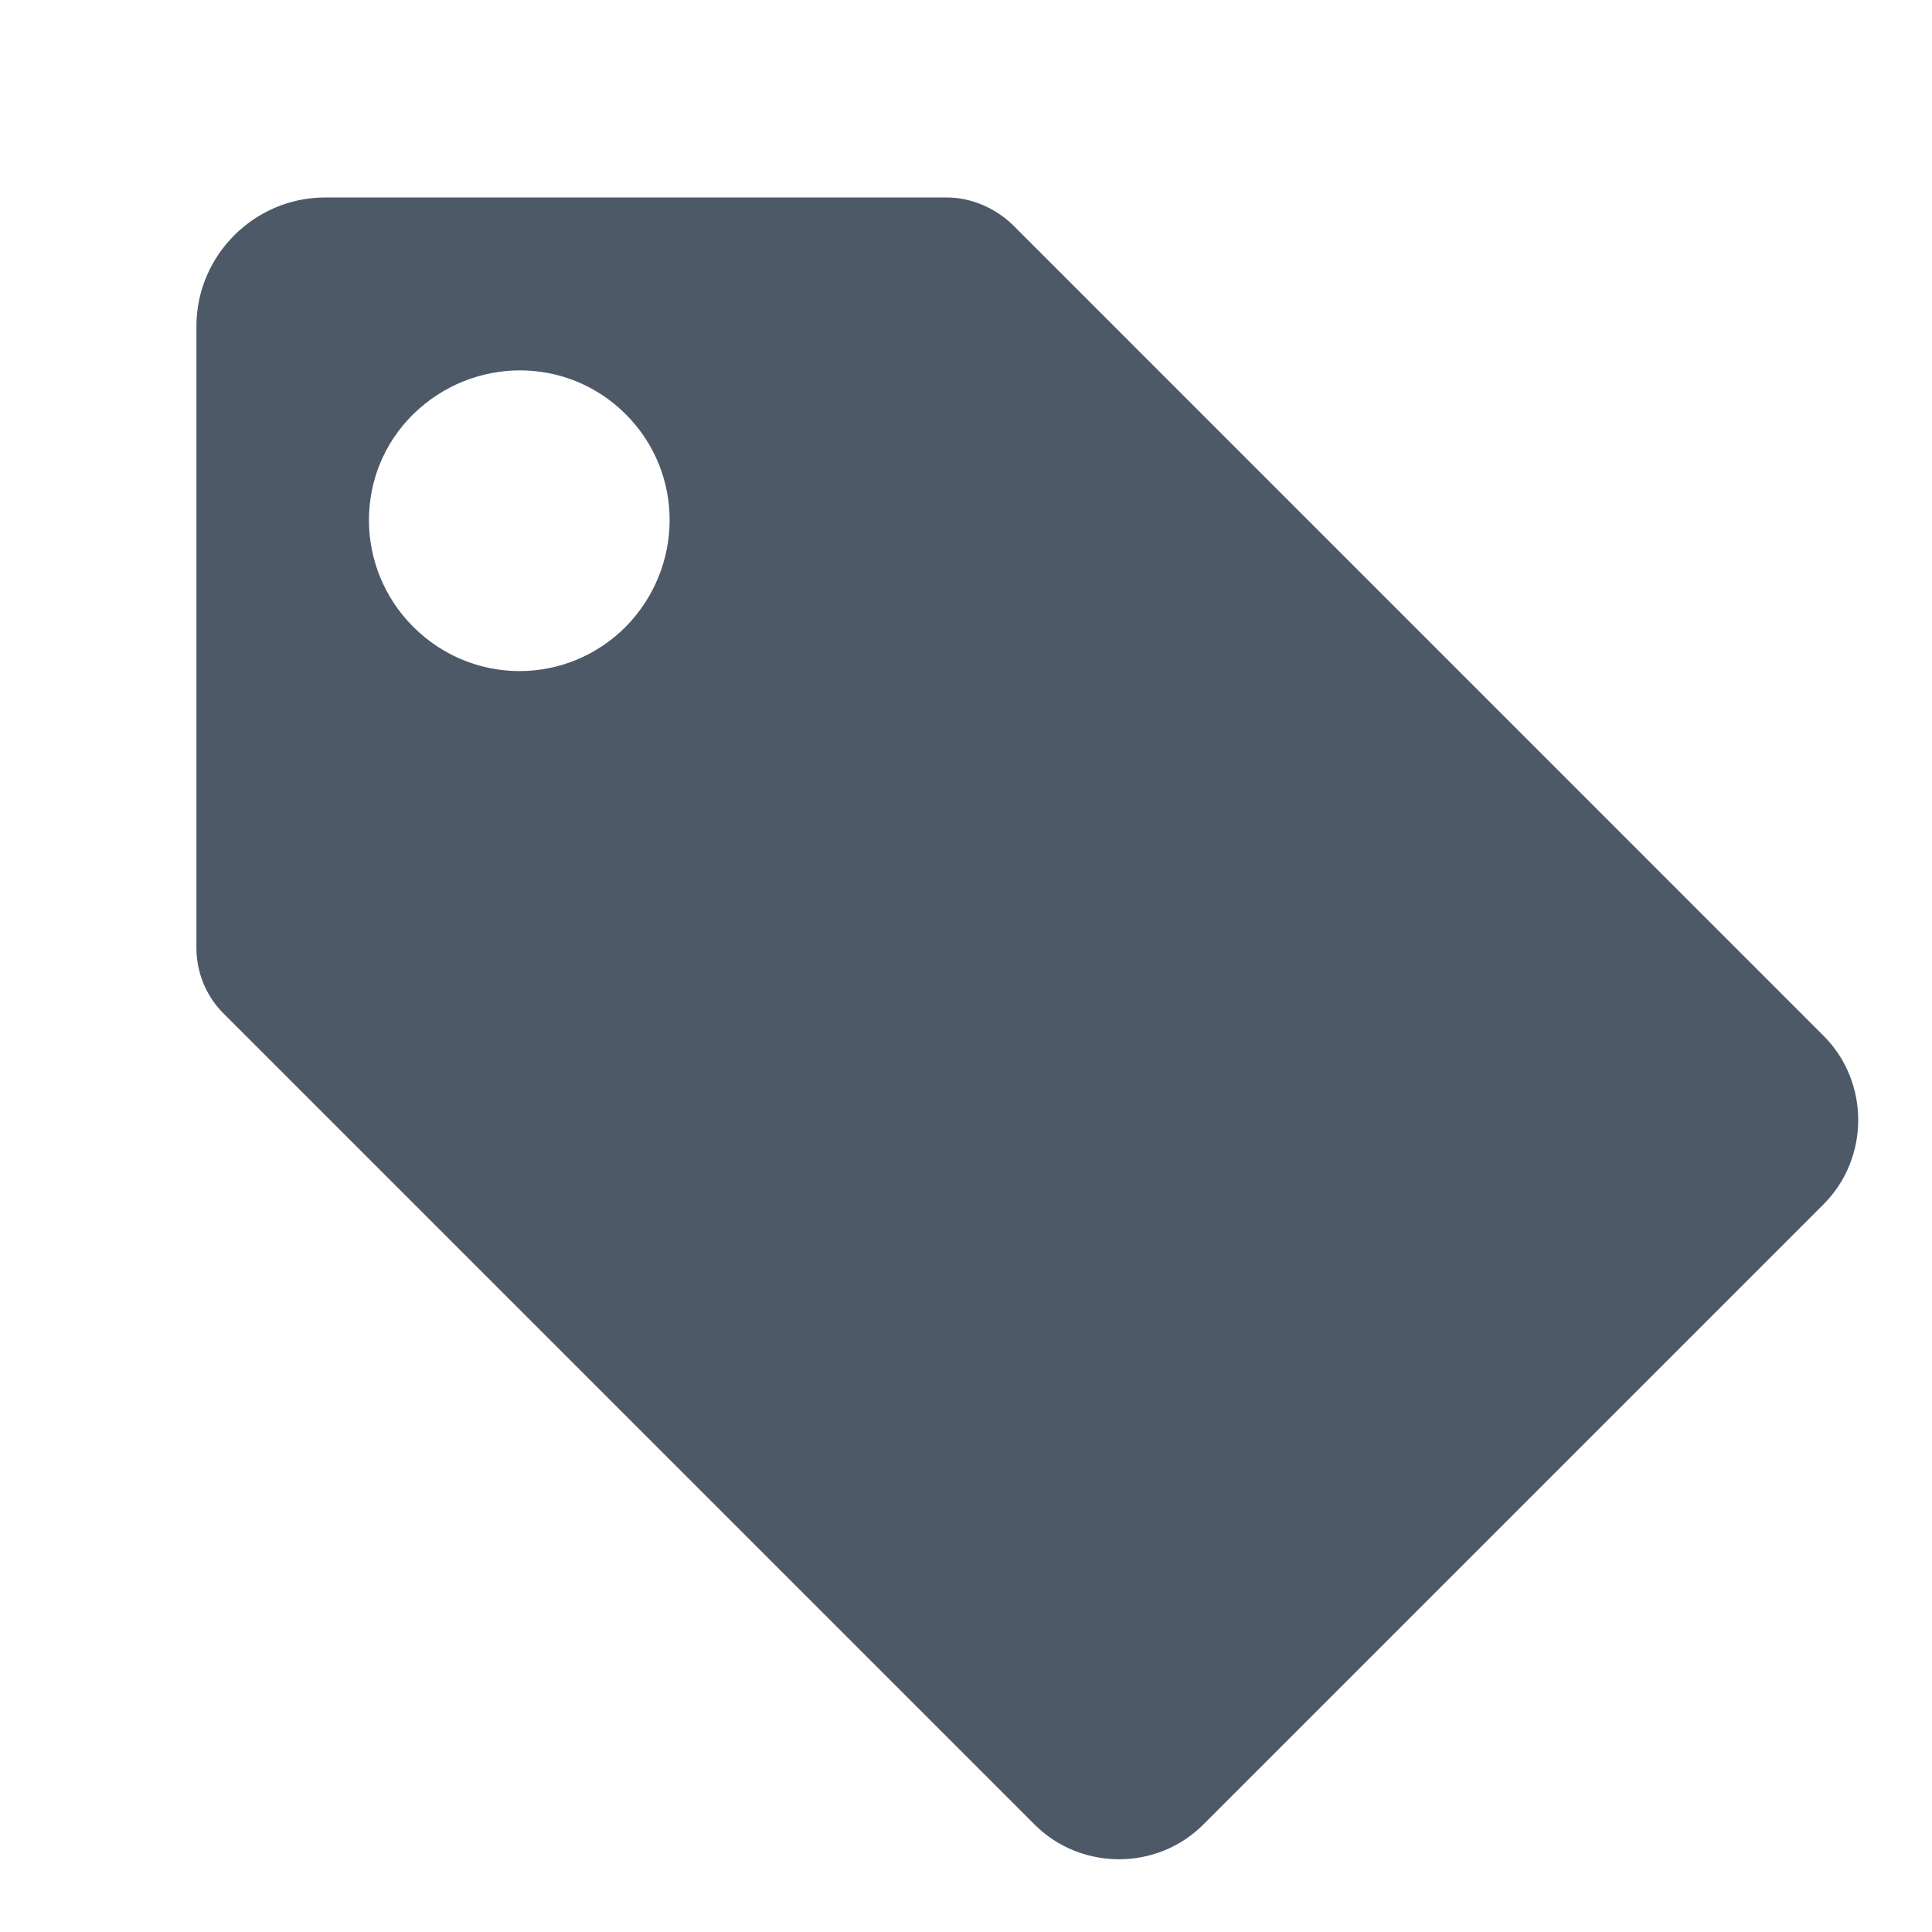
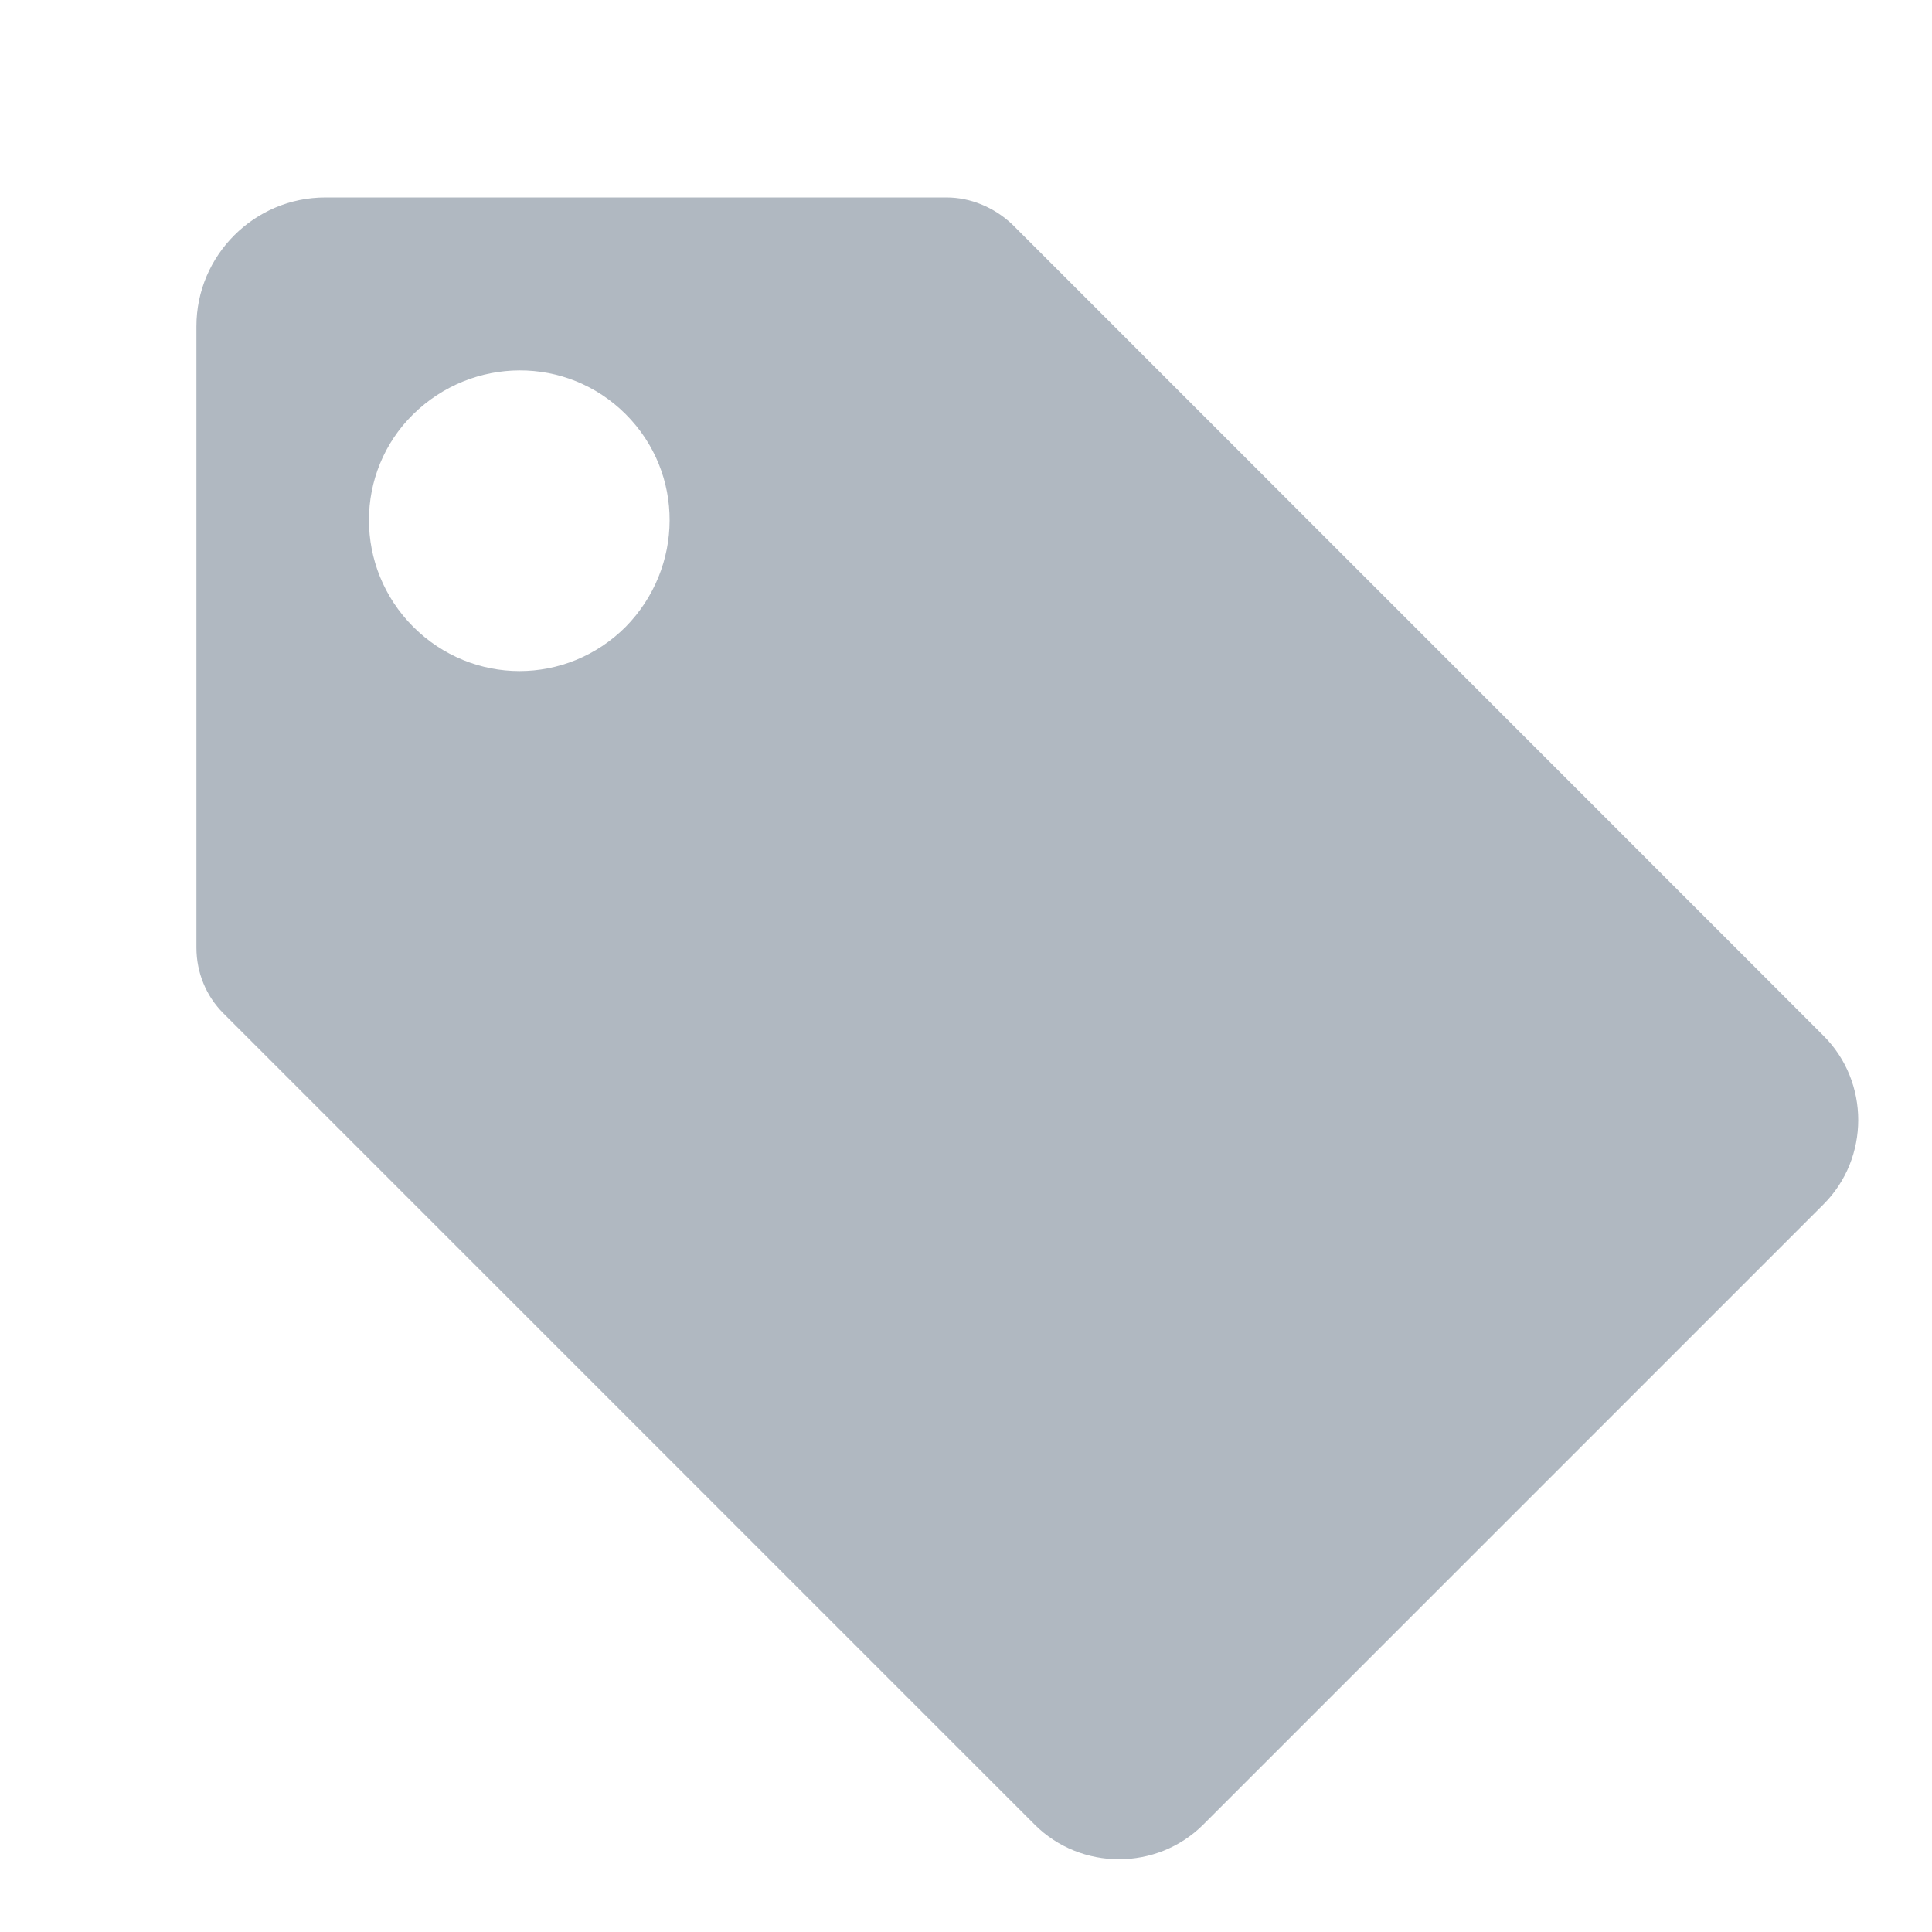
<svg xmlns="http://www.w3.org/2000/svg" width="24" height="24" viewBox="0 0 24 24" fill="none">
-   <path d="M12.573 2.786C12.347 2.573 12.053 2.453 11.76 2.453H7.213H4.04C3.16 2.453 2.44 3.173 2.44 4.053V7.226V11.773C2.44 12.08 2.56 12.373 2.773 12.586L12.853 22.666C13.427 23.24 14.373 23.24 14.947 22.666L22.653 14.96C23.227 14.386 23.227 13.44 22.653 12.867L12.573 2.786ZM7.773 7.786C7.04 8.52 5.867 8.52 5.133 7.786C4.4 7.053 4.4 5.866 5.133 5.146C5.867 4.426 7.04 4.413 7.773 5.146C8.507 5.88 8.493 7.053 7.773 7.786Z" fill="#4E5968" />
+   <path d="M12.573 2.786C12.347 2.573 12.053 2.453 11.76 2.453H7.213H4.04C3.16 2.453 2.44 3.173 2.44 4.053V7.226V11.773C2.44 12.08 2.56 12.373 2.773 12.586L12.853 22.666C13.427 23.24 14.373 23.24 14.947 22.666L22.653 14.96C23.227 14.386 23.227 13.44 22.653 12.867L12.573 2.786ZM7.773 7.786C7.04 8.52 5.867 8.52 5.133 7.786C4.4 7.053 4.4 5.866 5.133 5.146C5.867 4.426 7.04 4.413 7.773 5.146C8.507 5.88 8.493 7.053 7.773 7.786Z" fill="#B0B8C1" />
</svg>
